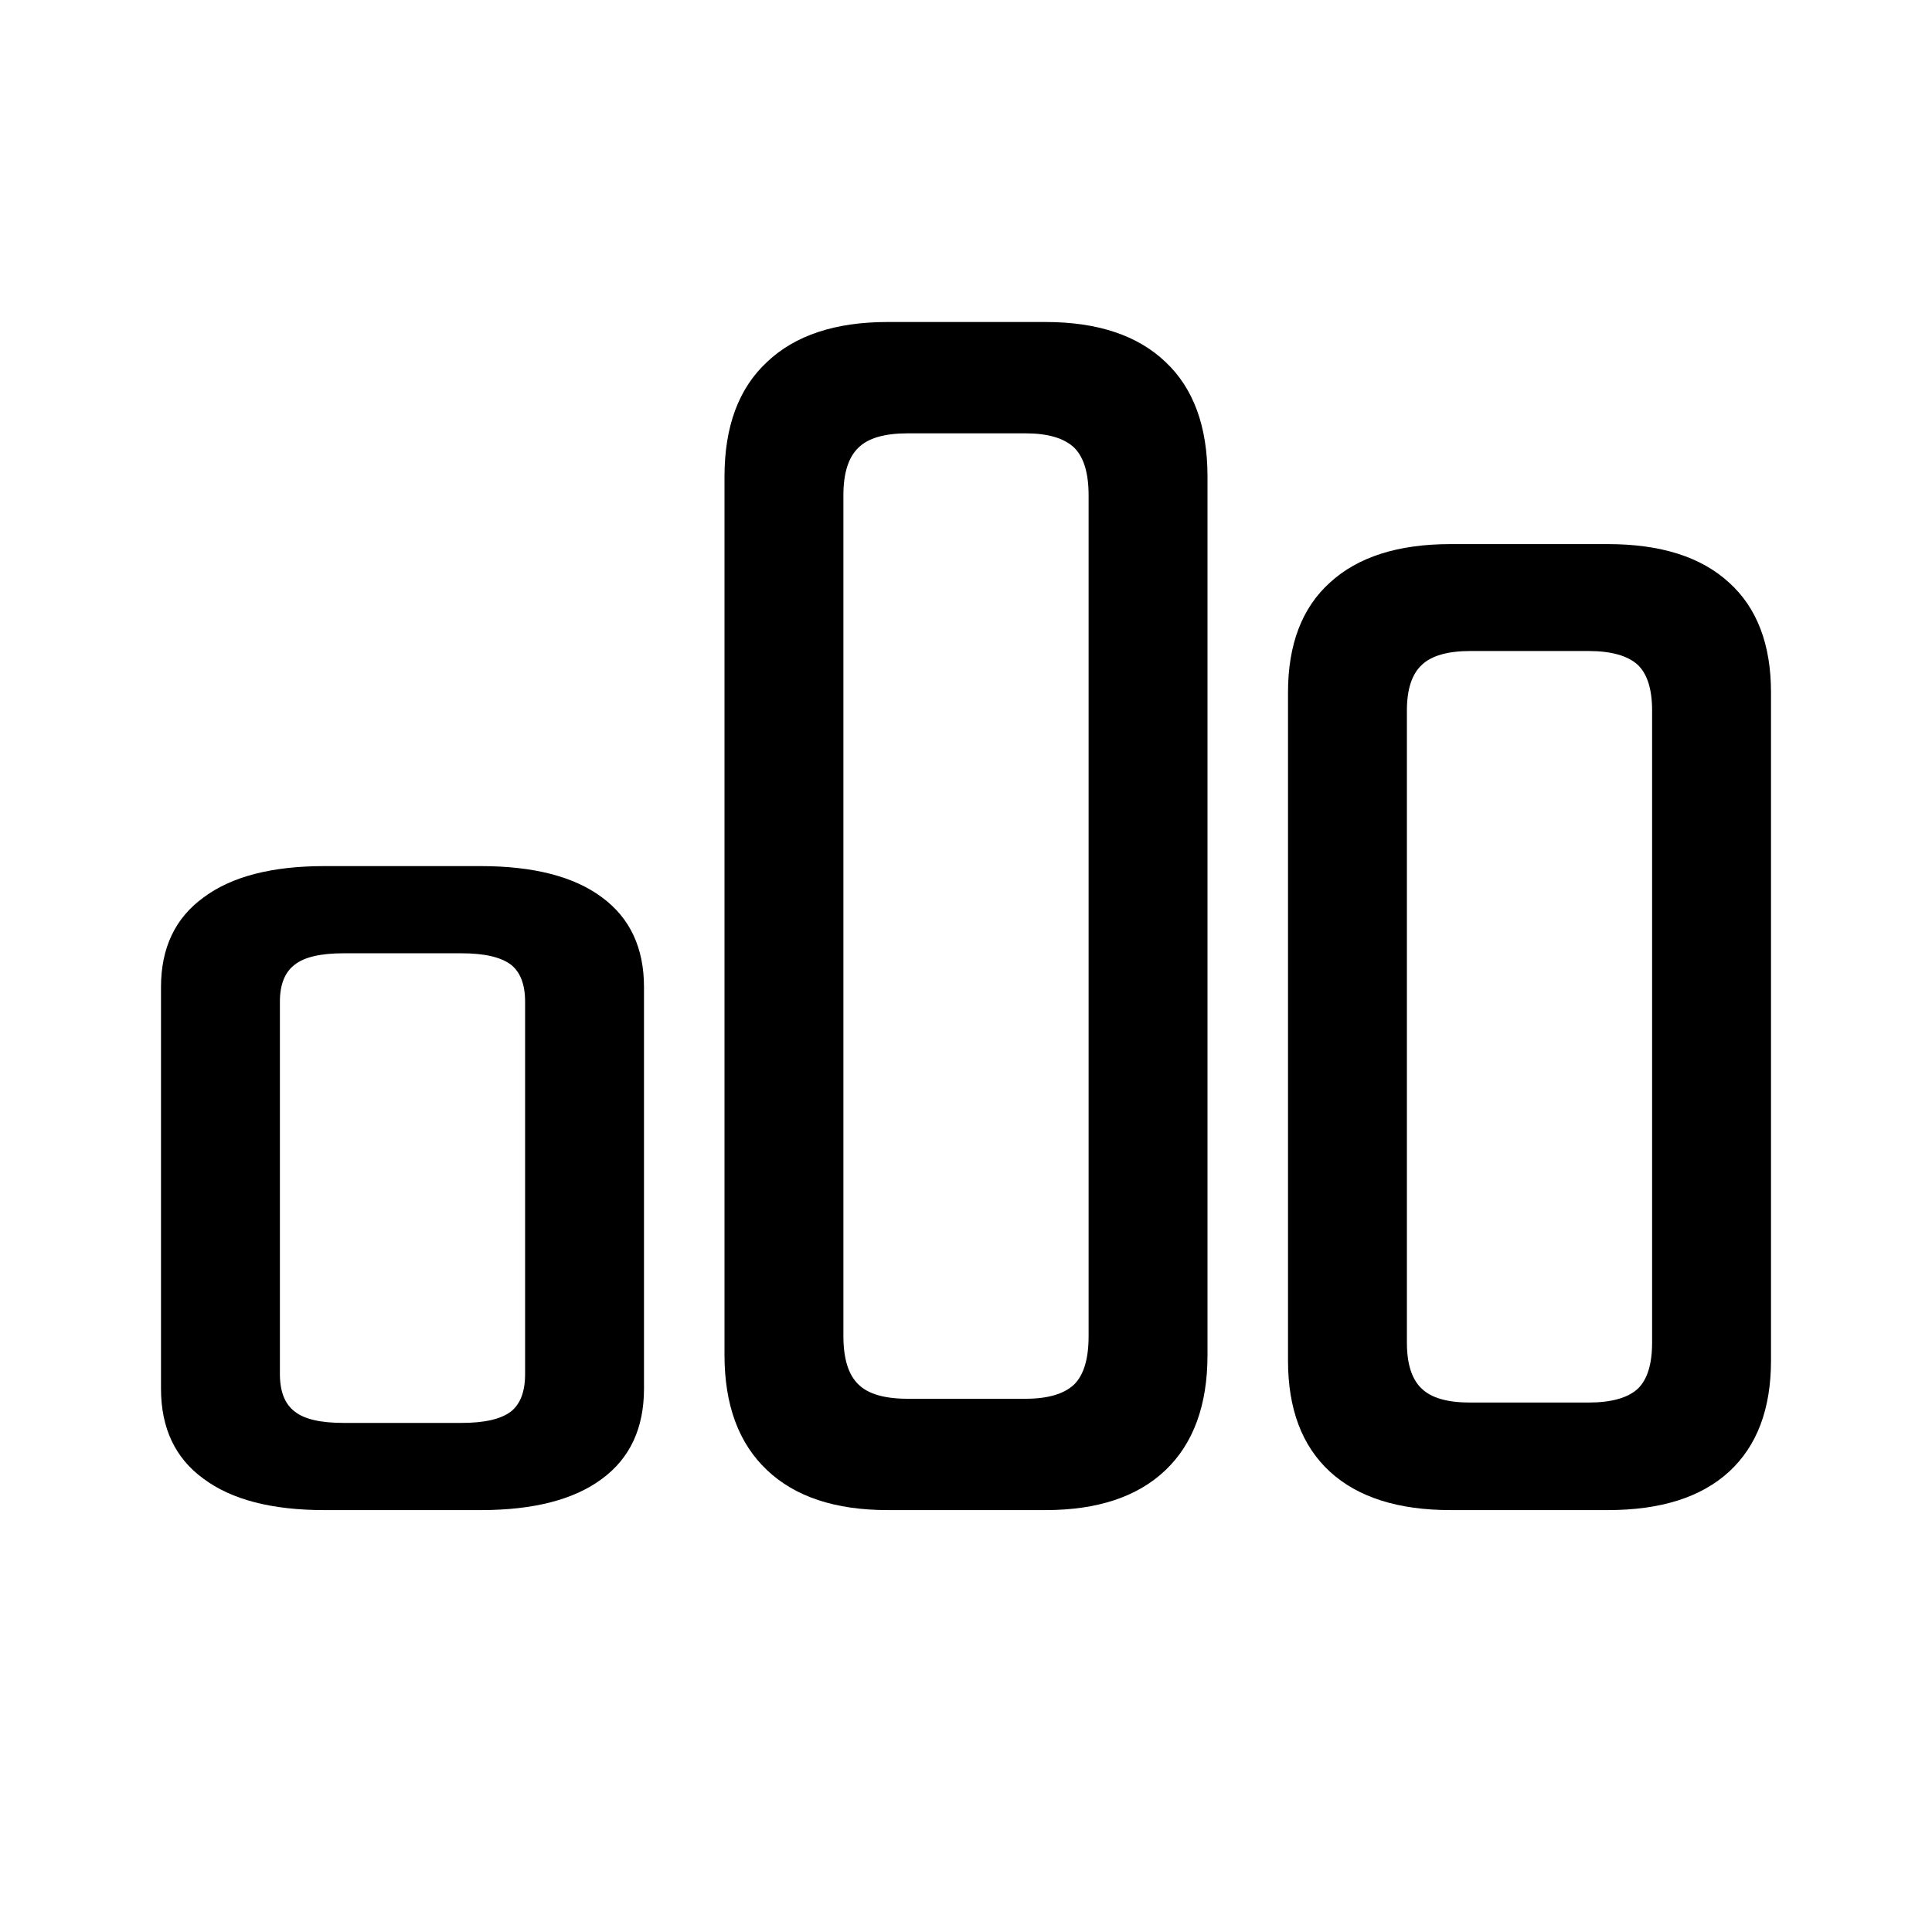
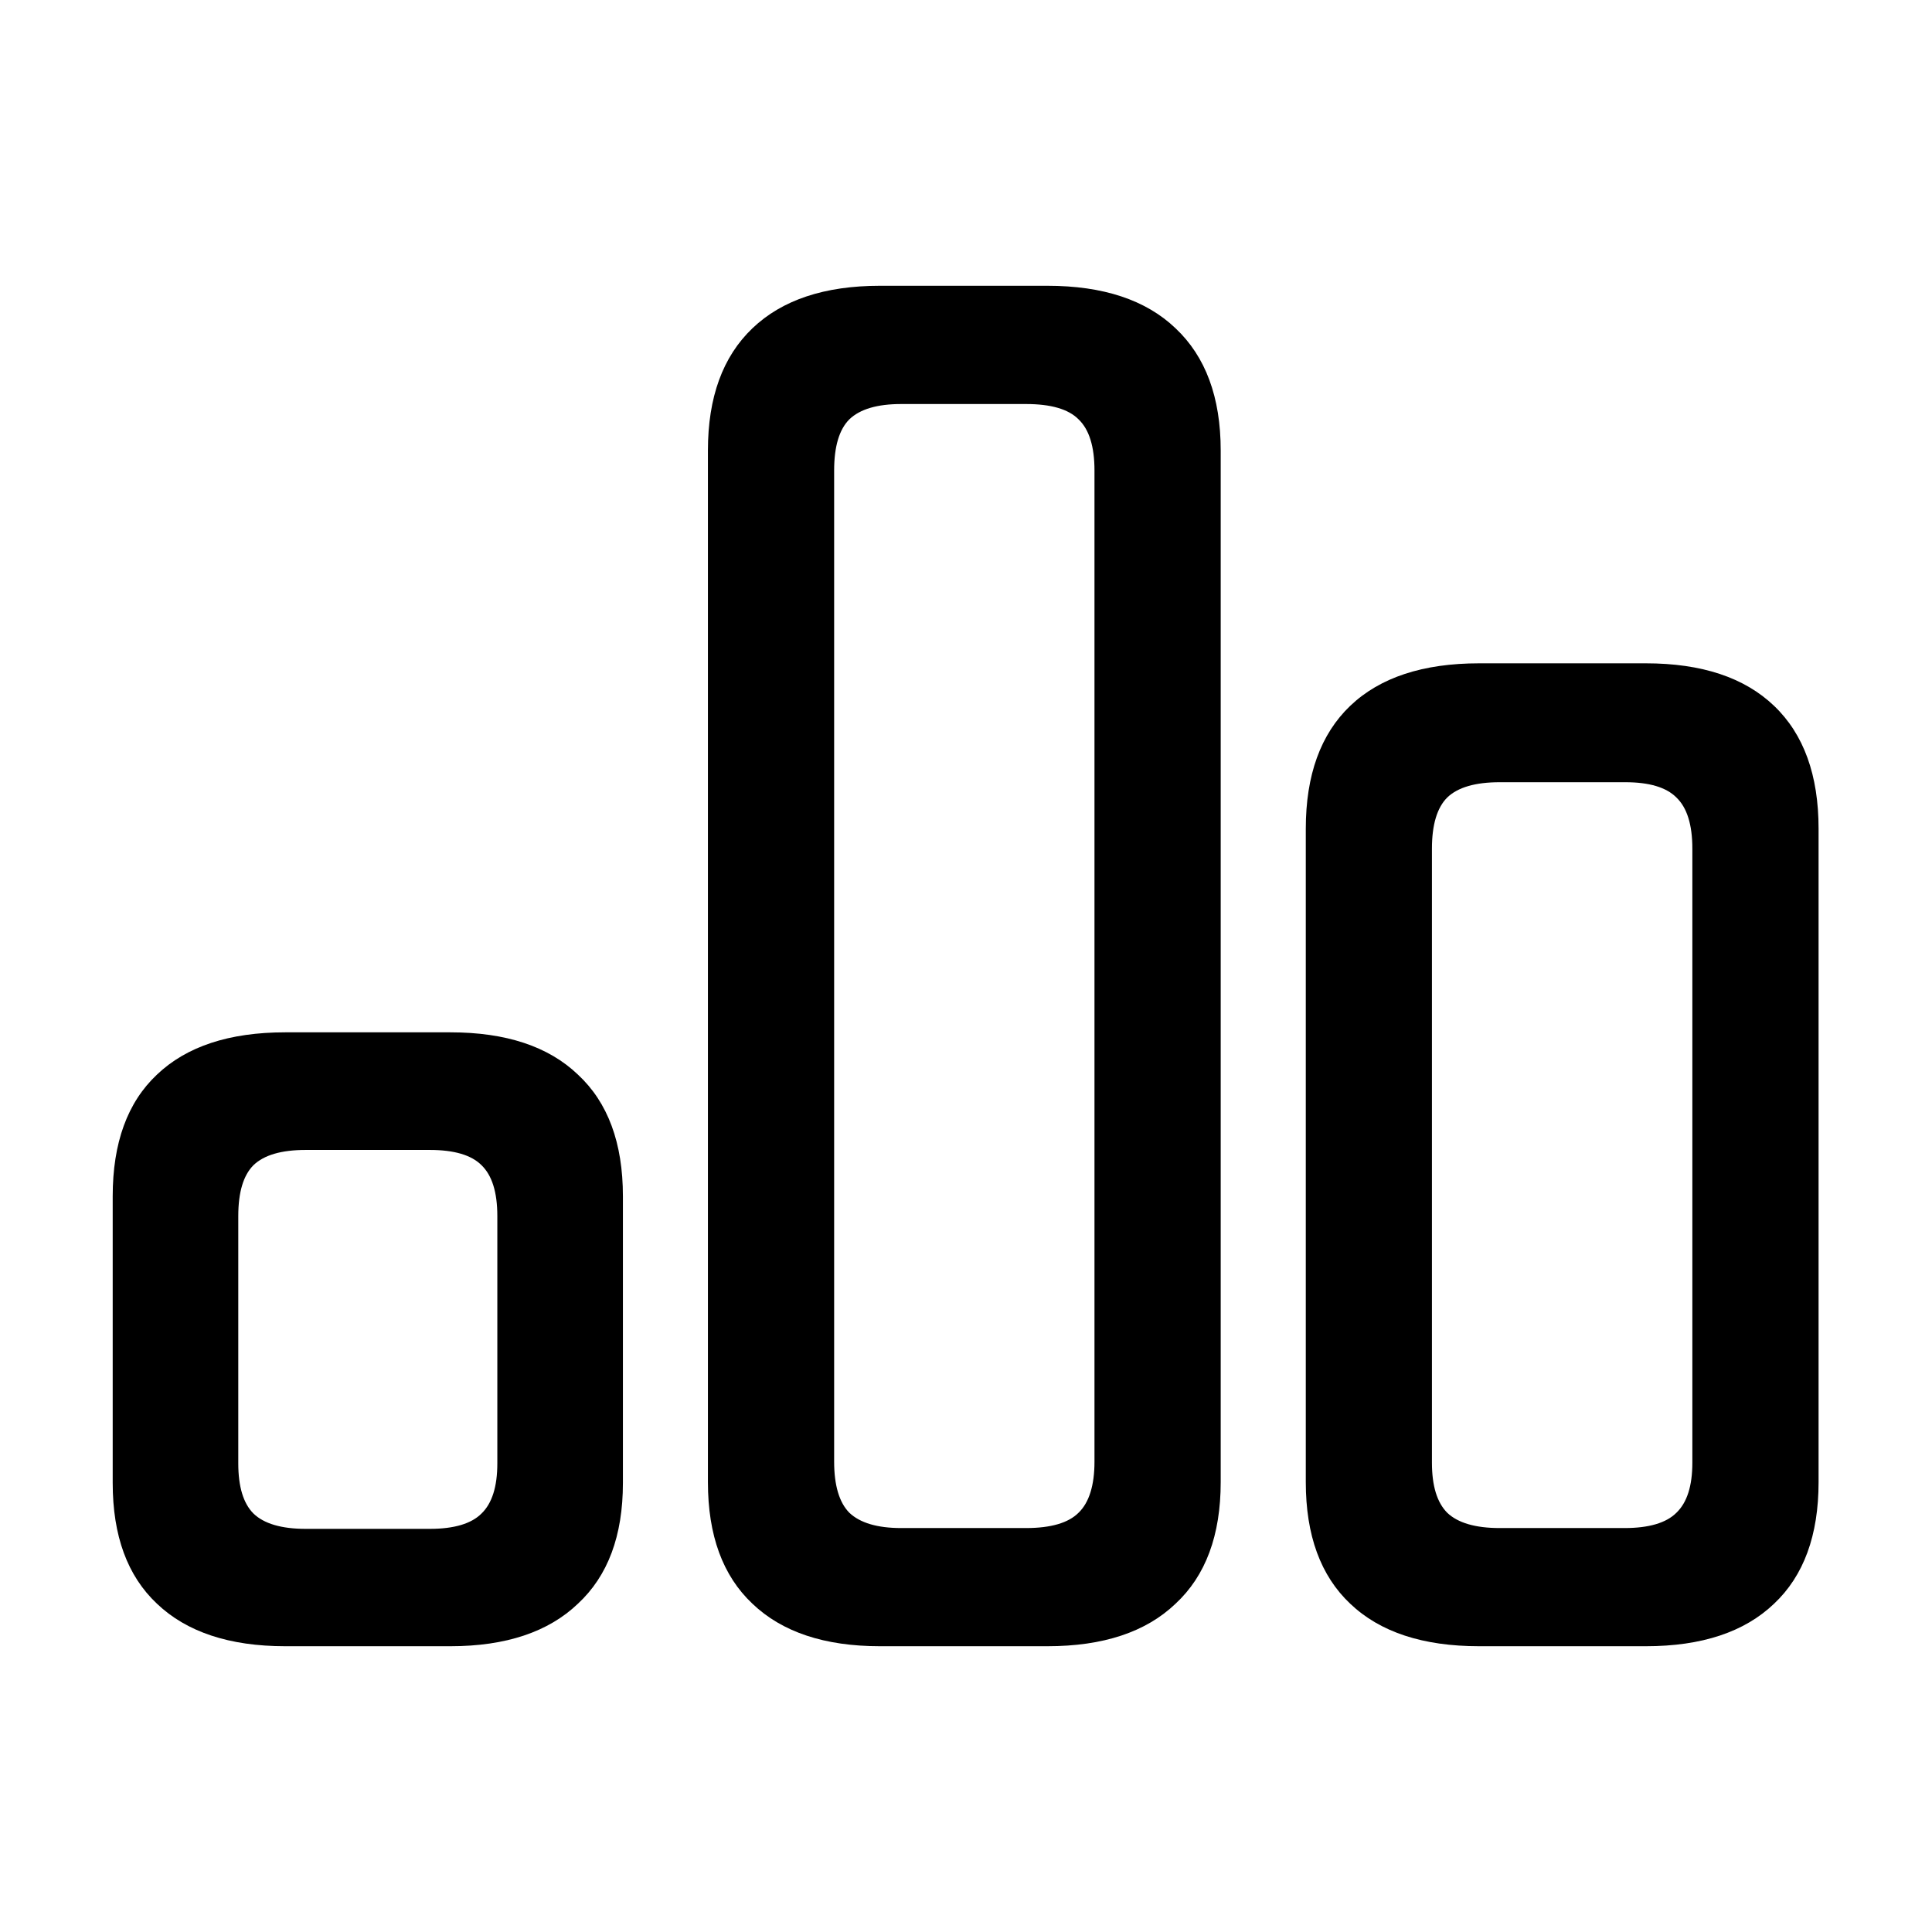
<svg xmlns="http://www.w3.org/2000/svg" width="24" height="24" viewBox="0 0 24 24" fill="none">
-   <path d="M5.971 10.759C6.63 10.759 7.132 10.889 7.479 11.148C7.826 11.404 8 11.775 8 12.262V17.25C8 17.741 7.826 18.114 7.479 18.37C7.132 18.629 6.63 18.759 5.971 18.759H4.029C3.376 18.759 2.876 18.629 2.529 18.37C2.176 18.114 2 17.741 2 17.25L2 12.262C2 11.775 2.176 11.404 2.529 11.148C2.876 10.889 3.376 10.759 4.029 10.759H5.971ZM5.731 11.842H4.269C3.984 11.842 3.782 11.889 3.663 11.982C3.539 12.075 3.477 12.229 3.477 12.444L3.477 17.068C3.477 17.287 3.539 17.443 3.663 17.536C3.782 17.63 3.984 17.676 4.269 17.676H5.731C6.016 17.676 6.22 17.63 6.345 17.536C6.464 17.443 6.523 17.287 6.523 17.068L6.523 12.444C6.523 12.229 6.464 12.075 6.345 11.982C6.22 11.889 6.016 11.842 5.731 11.842Z" fill="black" />
-   <path d="M12.987 4C13.635 4 14.132 4.166 14.479 4.497C14.826 4.824 15 5.298 15 5.92L15 16.832C15 17.453 14.826 17.93 14.479 18.262C14.132 18.593 13.635 18.759 12.987 18.759H11.028C10.376 18.759 9.876 18.593 9.528 18.262C9.176 17.93 9 17.453 9 16.832L9 5.92C9 5.298 9.176 4.824 9.528 4.497C9.876 4.166 10.376 4 11.028 4H12.987ZM12.738 5.383H11.277C10.987 5.383 10.782 5.443 10.663 5.562C10.539 5.681 10.477 5.878 10.477 6.153L10.477 16.598C10.477 16.878 10.539 17.078 10.663 17.197C10.782 17.316 10.987 17.376 11.277 17.376H12.738C13.018 17.376 13.22 17.316 13.345 17.197C13.464 17.078 13.523 16.878 13.523 16.598L13.523 6.153C13.523 5.878 13.464 5.681 13.345 5.562C13.22 5.443 13.018 5.383 12.738 5.383Z" fill="black" />
-   <path d="M19.971 6.759C20.63 6.759 21.132 6.918 21.479 7.237C21.826 7.55 22 8.005 22 8.602V16.901C22 17.503 21.826 17.963 21.479 18.282C21.132 18.6 20.63 18.759 19.971 18.759H18.021C17.368 18.759 16.868 18.6 16.521 18.282C16.174 17.963 16 17.503 16 16.901V8.602C16 8.005 16.174 7.55 16.521 7.237C16.868 6.918 17.368 6.759 18.021 6.759H19.971ZM19.731 8.087H18.269C17.985 8.087 17.782 8.145 17.663 8.259C17.539 8.373 17.477 8.563 17.477 8.826V16.677C17.477 16.946 17.539 17.137 17.663 17.252C17.782 17.366 17.982 17.423 18.262 17.423H19.731C20.015 17.423 20.22 17.366 20.345 17.252C20.464 17.137 20.523 16.946 20.523 16.677V8.826C20.523 8.563 20.464 8.373 20.345 8.259C20.22 8.145 20.015 8.087 19.731 8.087Z" fill="black" />
+   <path fill-rule="evenodd" clip-rule="evenodd" d="M10.931 20.45C10.243 20.45 9.715 20.274 9.347 19.922C8.978 19.575 8.794 19.072 8.794 18.411V5.596C8.794 4.936 8.978 4.43 9.347 4.078C9.715 3.726 10.243 3.55 10.931 3.55H13.011C13.704 3.55 14.235 3.726 14.603 4.078C14.977 4.43 15.164 4.936 15.164 5.596V18.411C15.164 19.072 14.977 19.575 14.603 19.922C14.235 20.274 13.704 20.45 13.011 20.45H10.931ZM11.195 18.982H12.746C13.055 18.982 13.272 18.918 13.398 18.792C13.53 18.665 13.596 18.45 13.596 18.158V5.844C13.596 5.547 13.53 5.335 13.398 5.209C13.272 5.082 13.055 5.019 12.746 5.019H11.195C10.898 5.019 10.684 5.082 10.551 5.209C10.425 5.335 10.362 5.547 10.362 5.844V18.158C10.362 18.45 10.425 18.665 10.551 18.792C10.684 18.918 10.898 18.982 11.195 18.982ZM3.543 20.45C2.848 20.45 2.317 20.272 1.95 19.922C1.583 19.577 1.4 19.079 1.4 18.422V14.86C1.4 14.197 1.583 13.694 1.95 13.349C2.317 12.999 2.848 12.824 3.543 12.824H5.595C6.285 12.824 6.813 12.999 7.179 13.349C7.551 13.694 7.738 14.197 7.738 14.86V18.422C7.738 19.079 7.551 19.577 7.179 19.922C6.813 20.272 6.285 20.45 5.595 20.45H3.543ZM3.797 18.992H5.34C5.641 18.992 5.855 18.928 5.981 18.802C6.112 18.676 6.178 18.469 6.178 18.179V15.106C6.178 14.81 6.112 14.6 5.981 14.474C5.855 14.348 5.641 14.285 5.34 14.285H3.797C3.496 14.285 3.28 14.348 3.149 14.474C3.023 14.6 2.96 14.81 2.96 15.106V18.179C2.96 18.469 3.023 18.676 3.149 18.802C3.28 18.928 3.496 18.992 3.797 18.992ZM16.773 19.922C17.142 20.274 17.676 20.45 18.374 20.45H20.445C21.139 20.45 21.67 20.274 22.038 19.922C22.407 19.575 22.591 19.072 22.591 18.411V10.294C22.591 9.629 22.407 9.12 22.038 8.768C21.67 8.416 21.139 8.24 20.445 8.24H18.374C17.676 8.24 17.142 8.416 16.773 8.768C16.405 9.12 16.221 9.629 16.221 10.294V18.411C16.221 19.072 16.405 19.575 16.773 19.922ZM20.181 18.982H18.63C18.328 18.982 18.11 18.918 17.978 18.792C17.852 18.665 17.788 18.46 17.788 18.169V10.542C17.788 10.245 17.852 10.033 17.978 9.907C18.11 9.78 18.328 9.717 18.63 9.717H20.19C20.487 9.717 20.699 9.78 20.825 9.907C20.957 10.033 21.023 10.245 21.023 10.542V18.169C21.023 18.46 20.957 18.665 20.825 18.792C20.699 18.918 20.484 18.982 20.181 18.982Z" fill="black" />
</svg>
